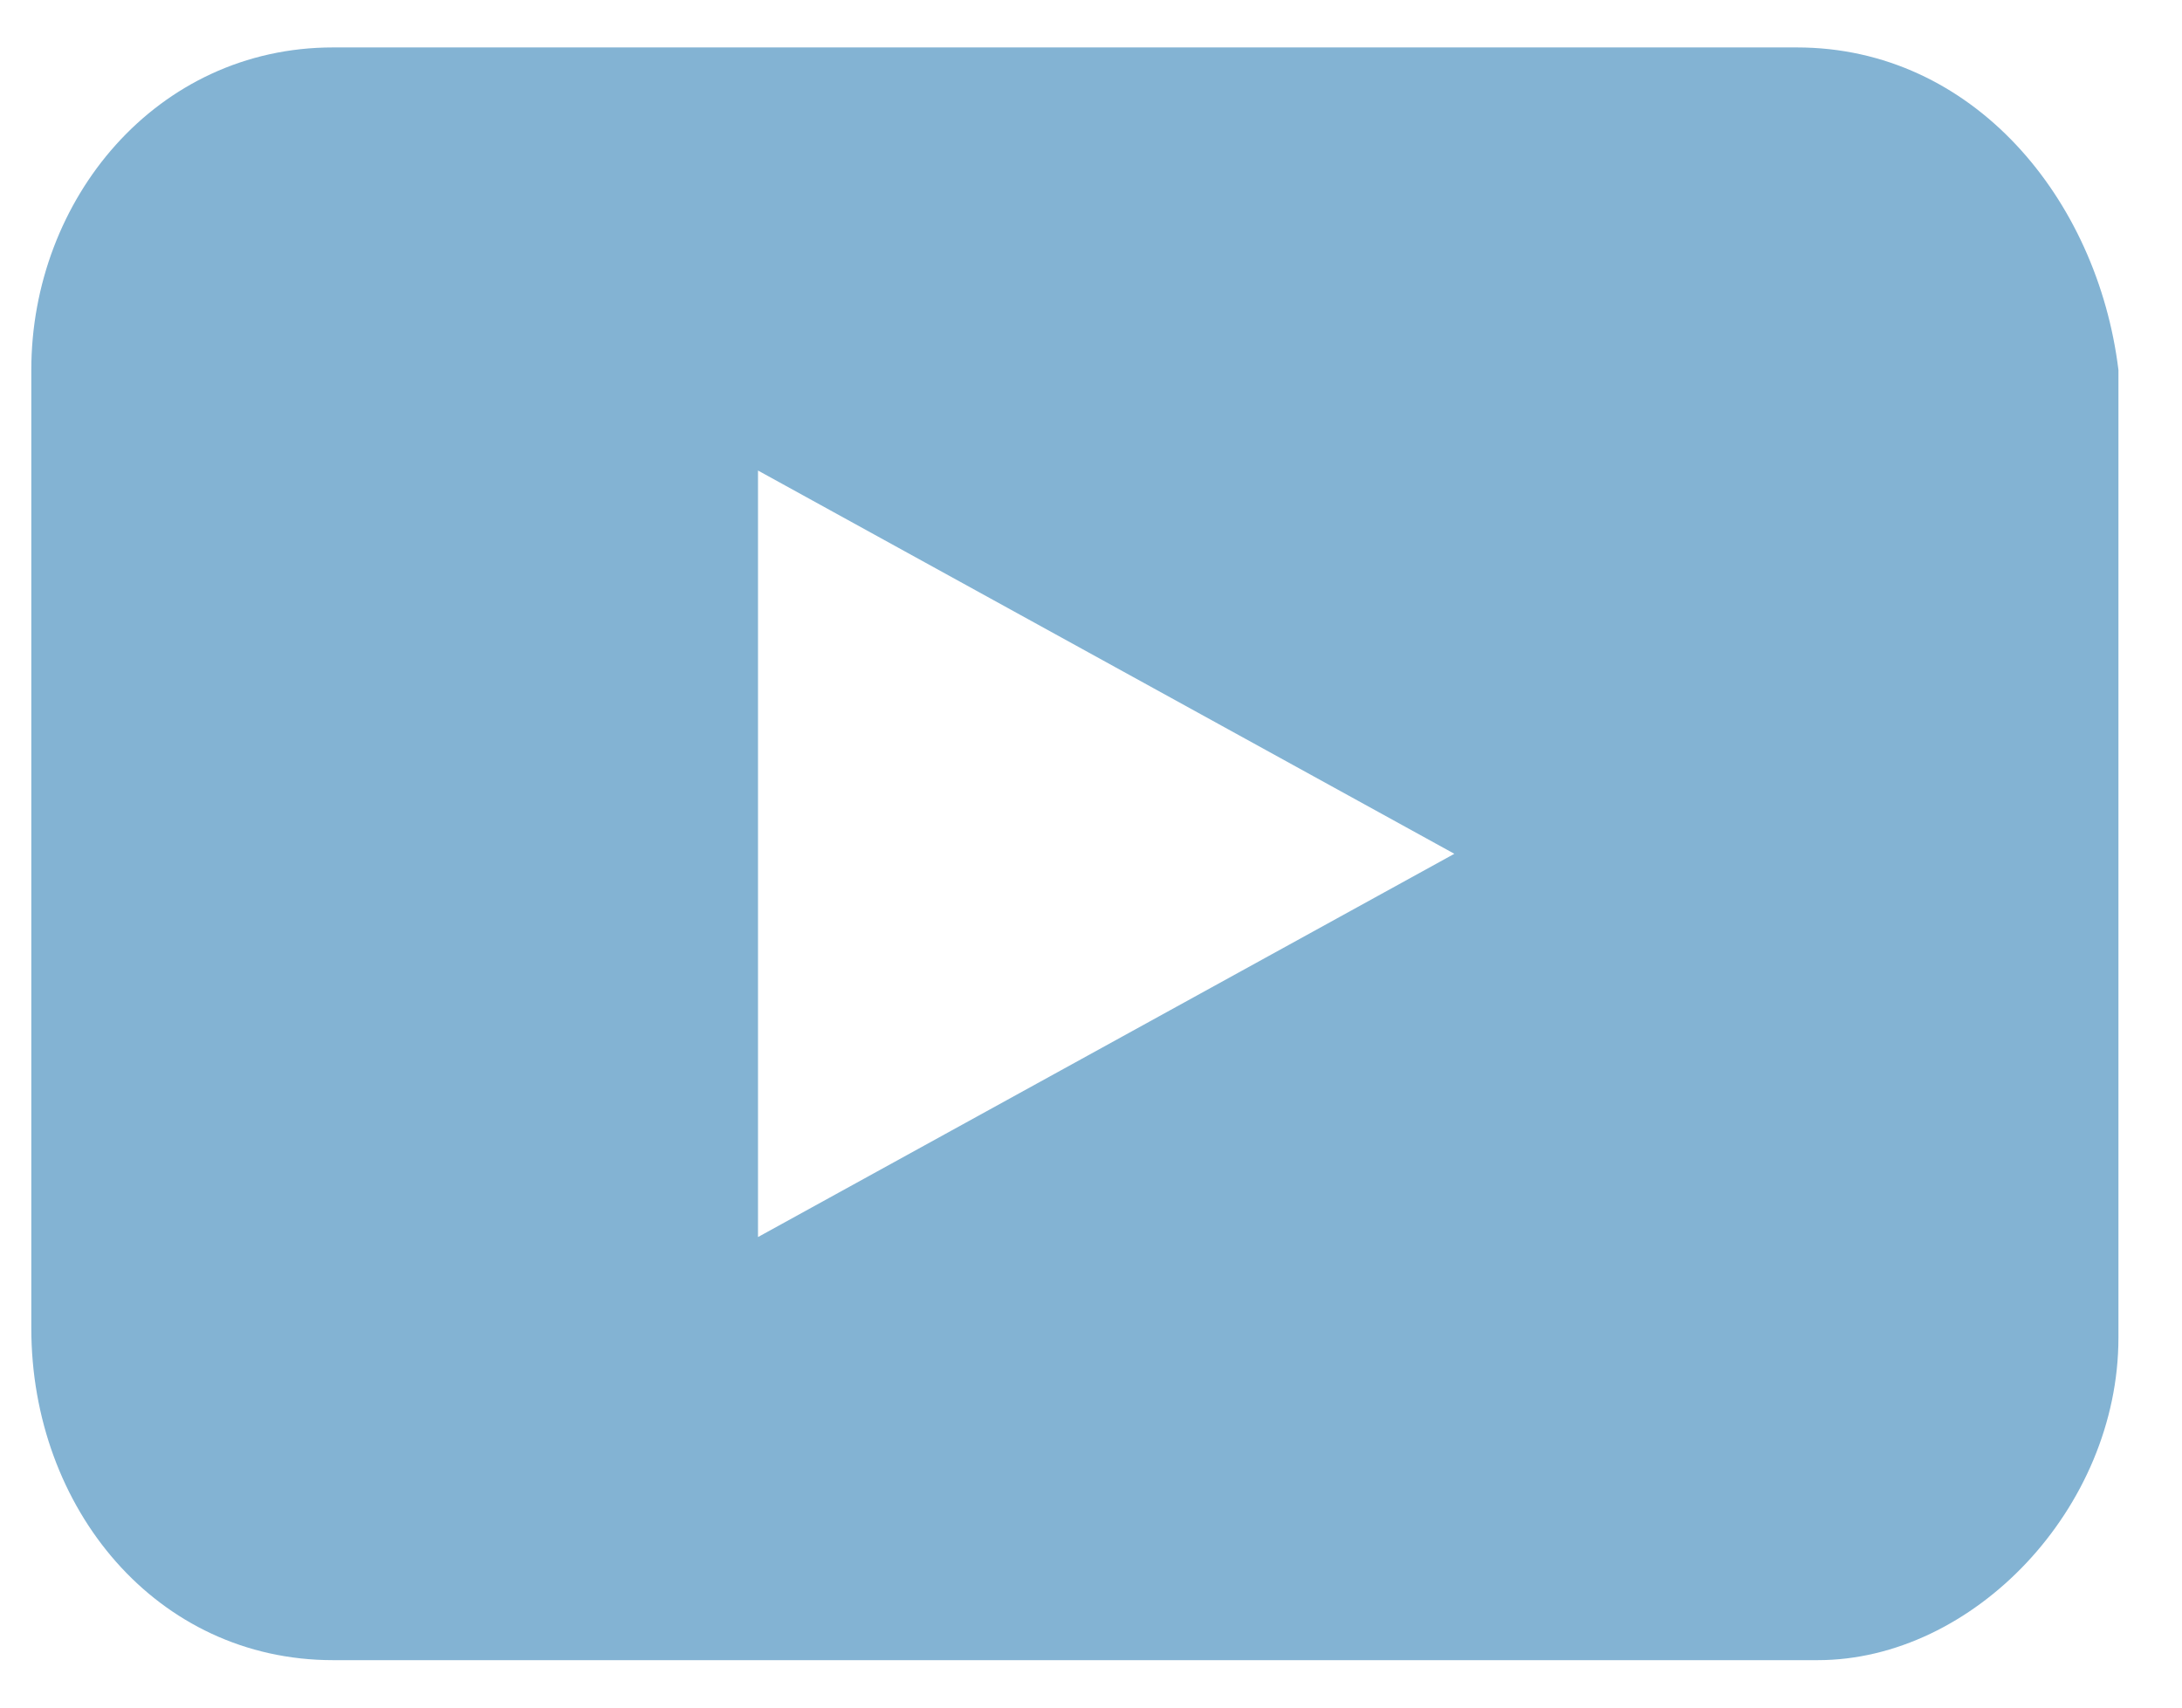
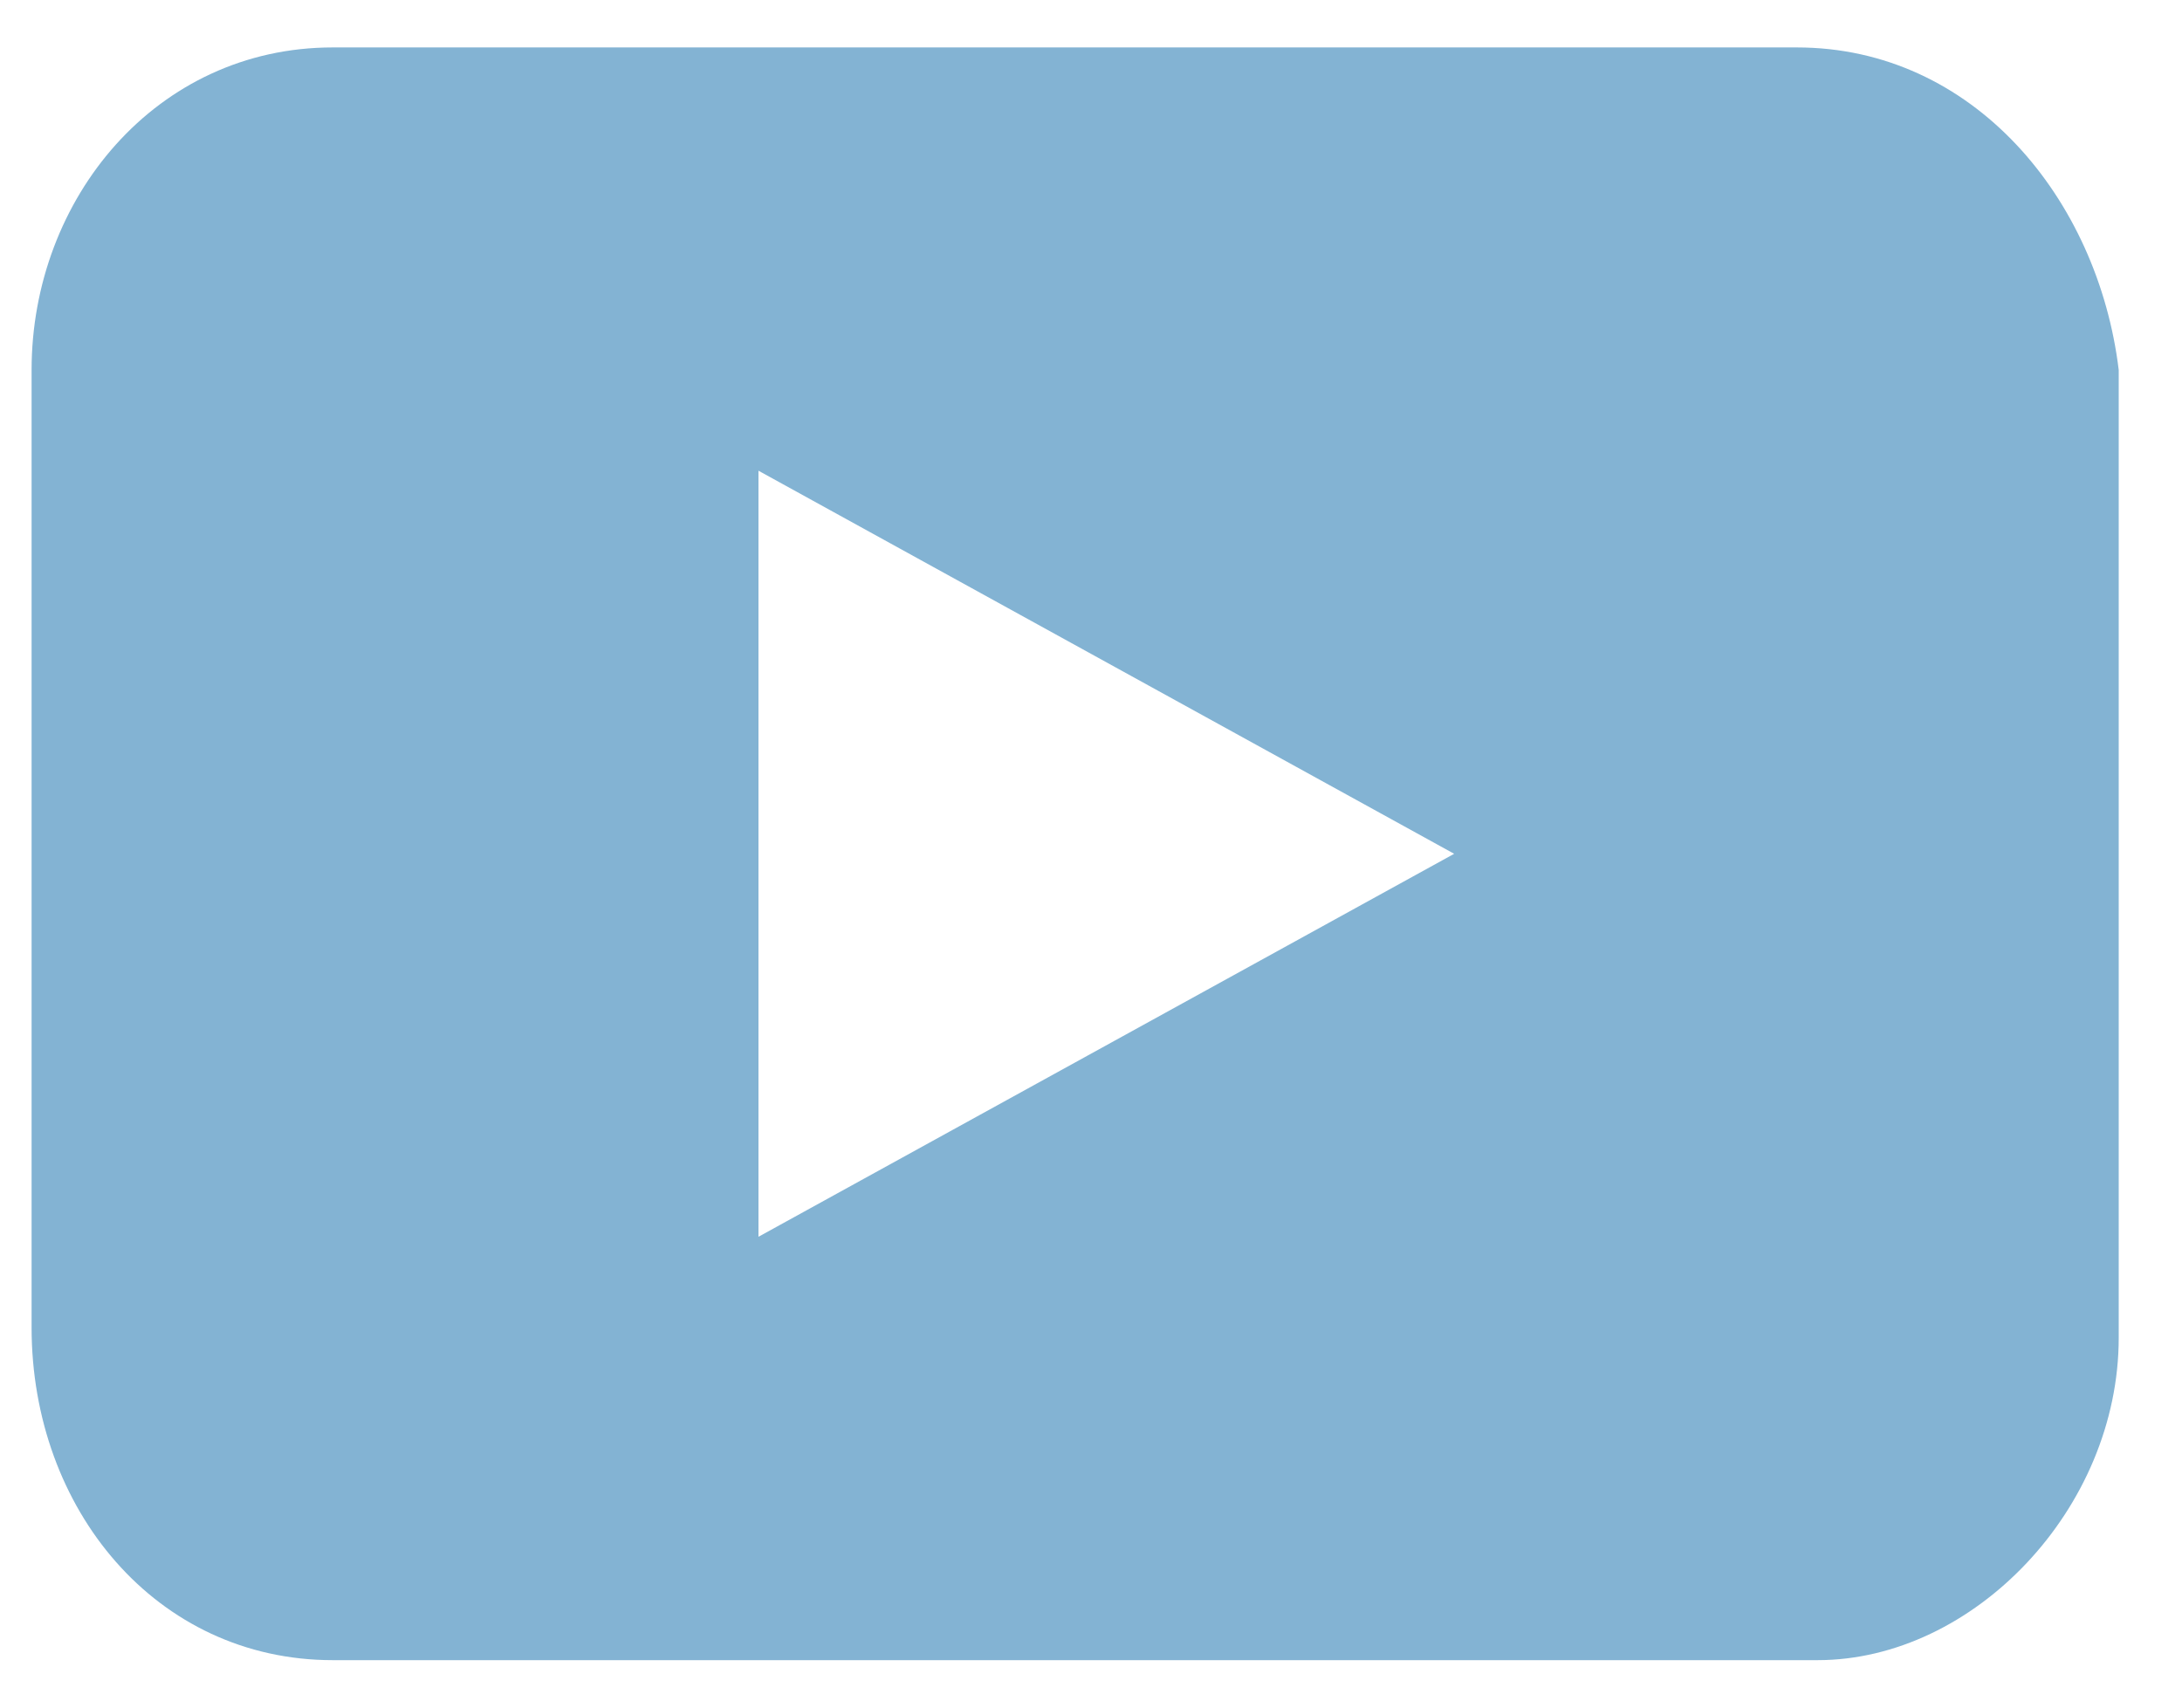
<svg xmlns="http://www.w3.org/2000/svg" width="23" height="18" viewBox="0 0 23 18" fill="none">
-   <path d="M18.94.5H3.51C1.65.5.33 2.1.33 3.9V14c0 1.9 1.32 3.5 3.18 3.5h15.65c1.64 0 3.17-1.6 3.17-3.4V3.9C22.11 2.1 20.8.5 18.94.5ZM7.99 13.04V4.96L15.33 9l-7.34 4.04Z" fill="#83B3D3" />
+   <path d="M18.94.5H3.507C1.647.5.333 2.094.333 3.9v10.094c0 1.913 1.313 3.506 3.174 3.506h15.652c1.642 0 3.174-1.594 3.174-3.4V3.9c-.219-1.806-1.532-3.4-3.393-3.4ZM7.995 13.037v-8.075L15.328 9l-7.333 4.037Z" fill="#83B3D3" />
</svg>
